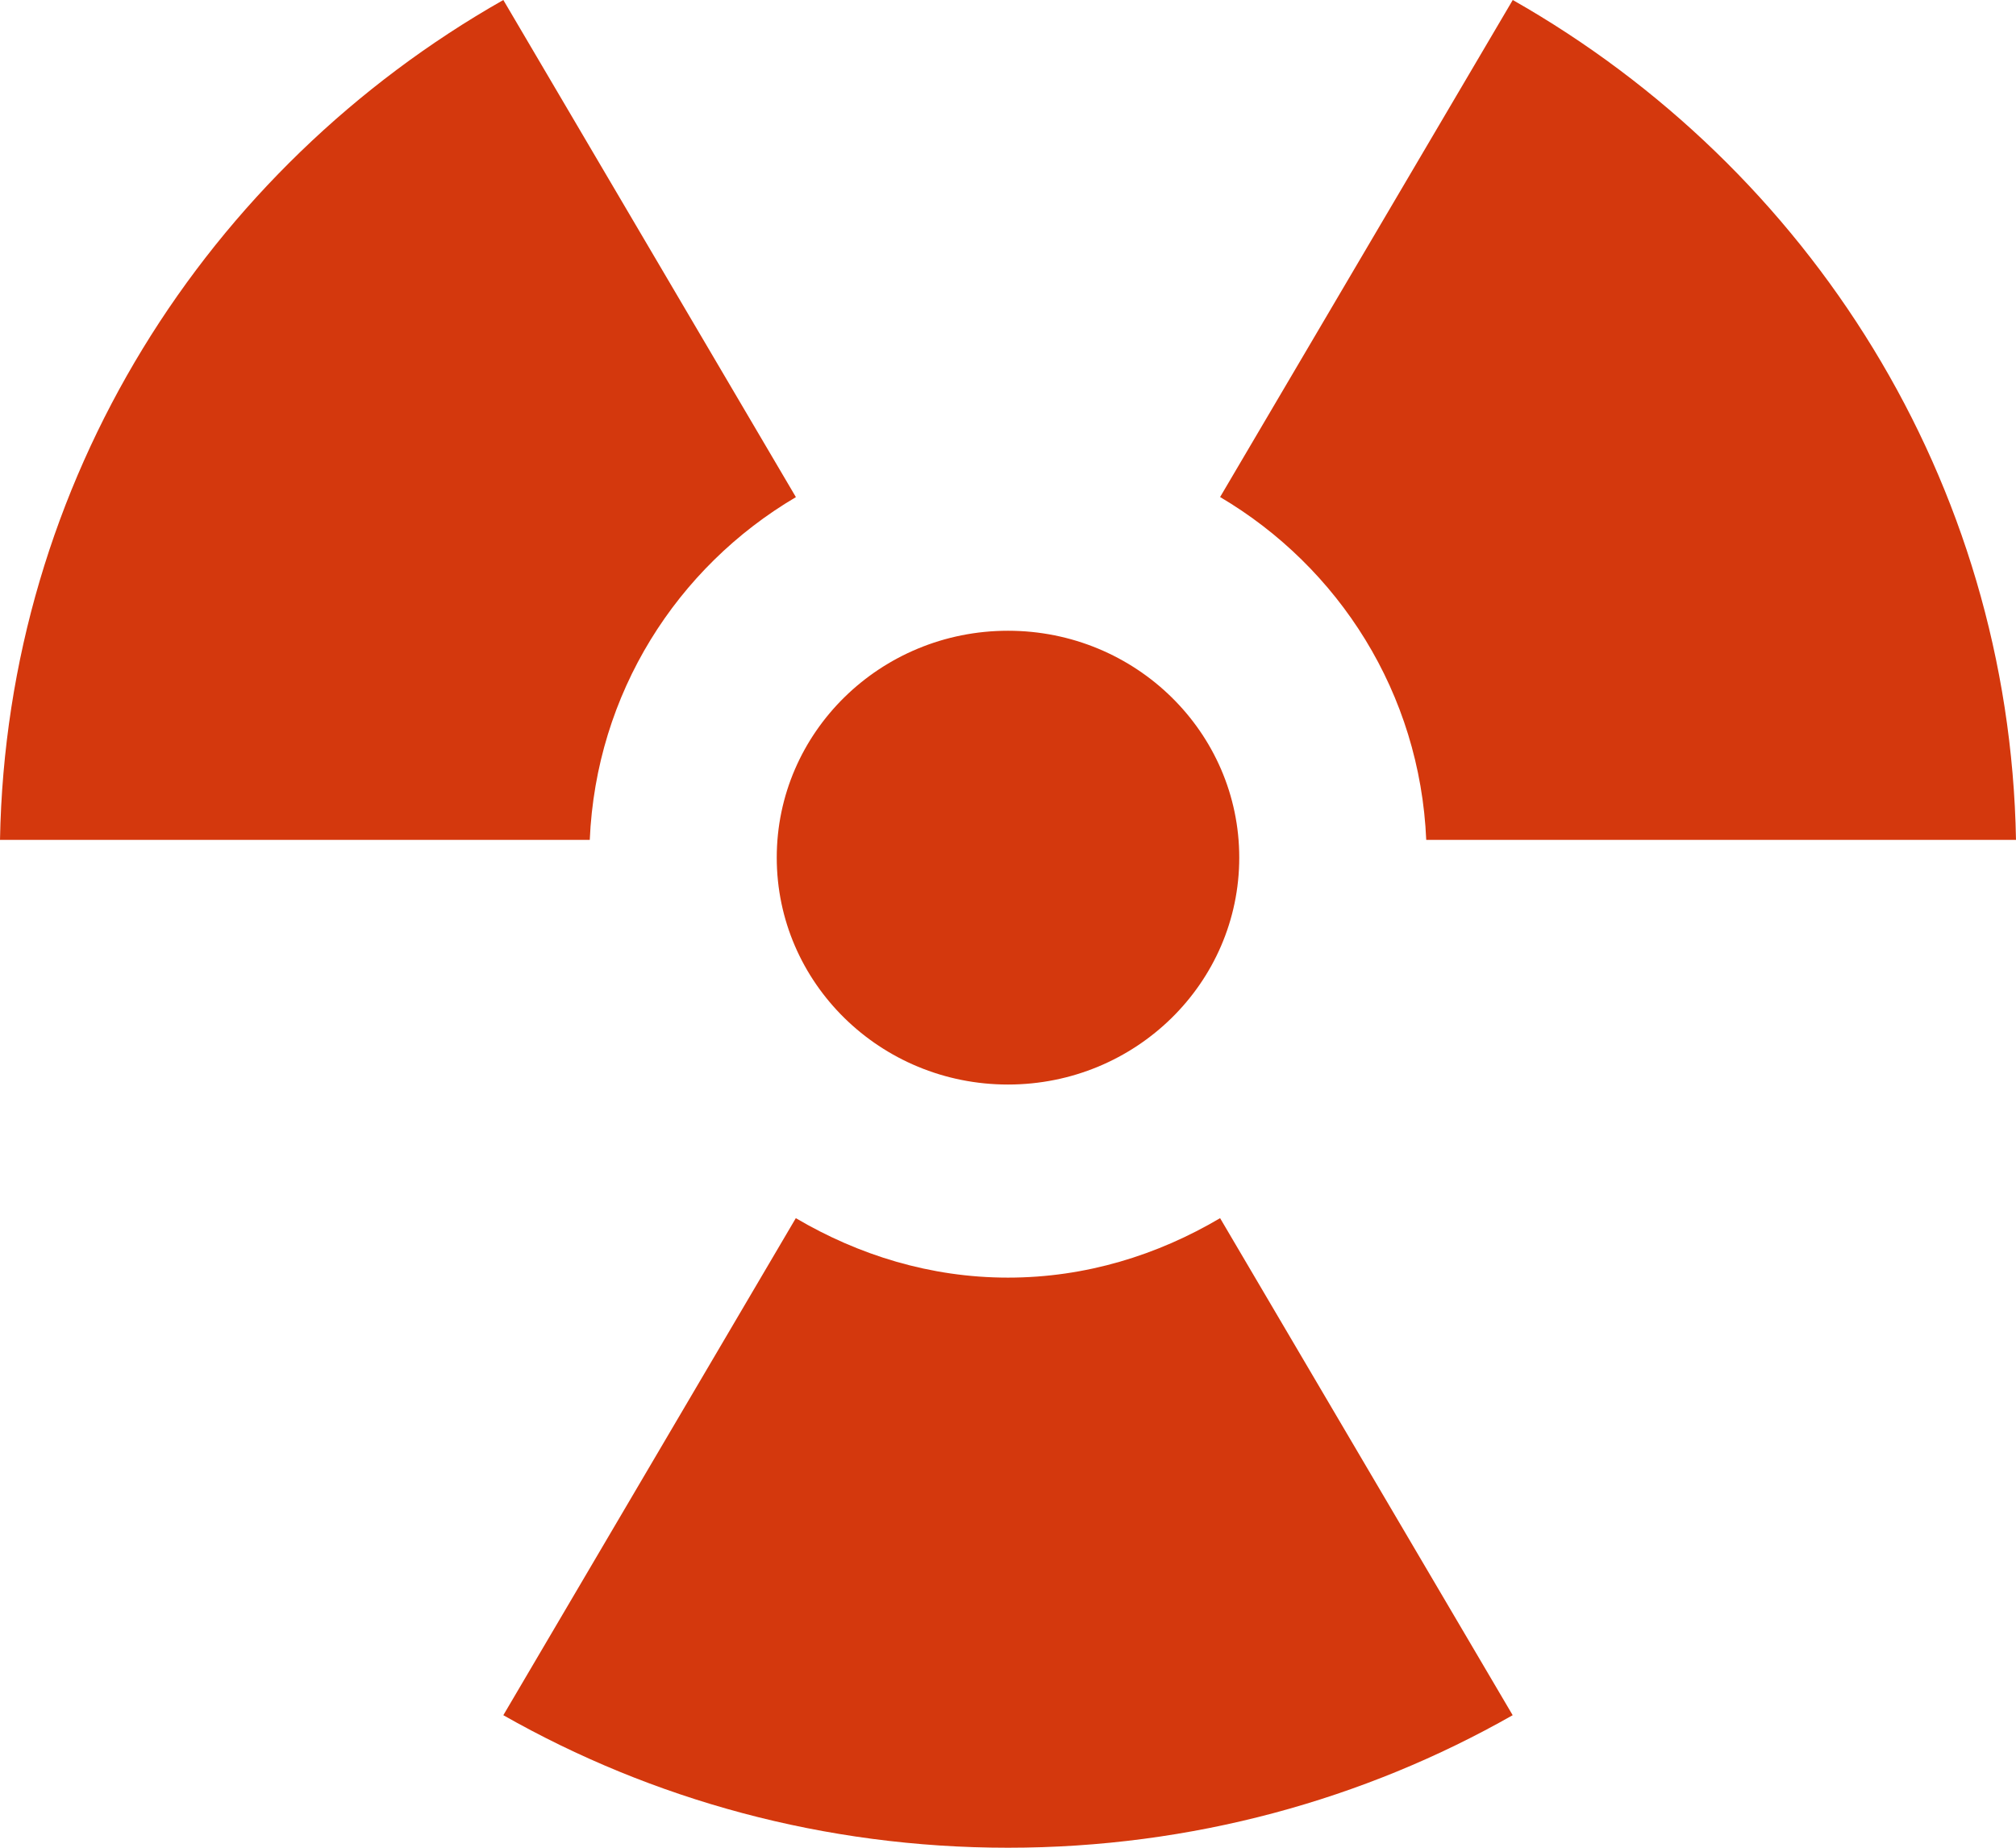
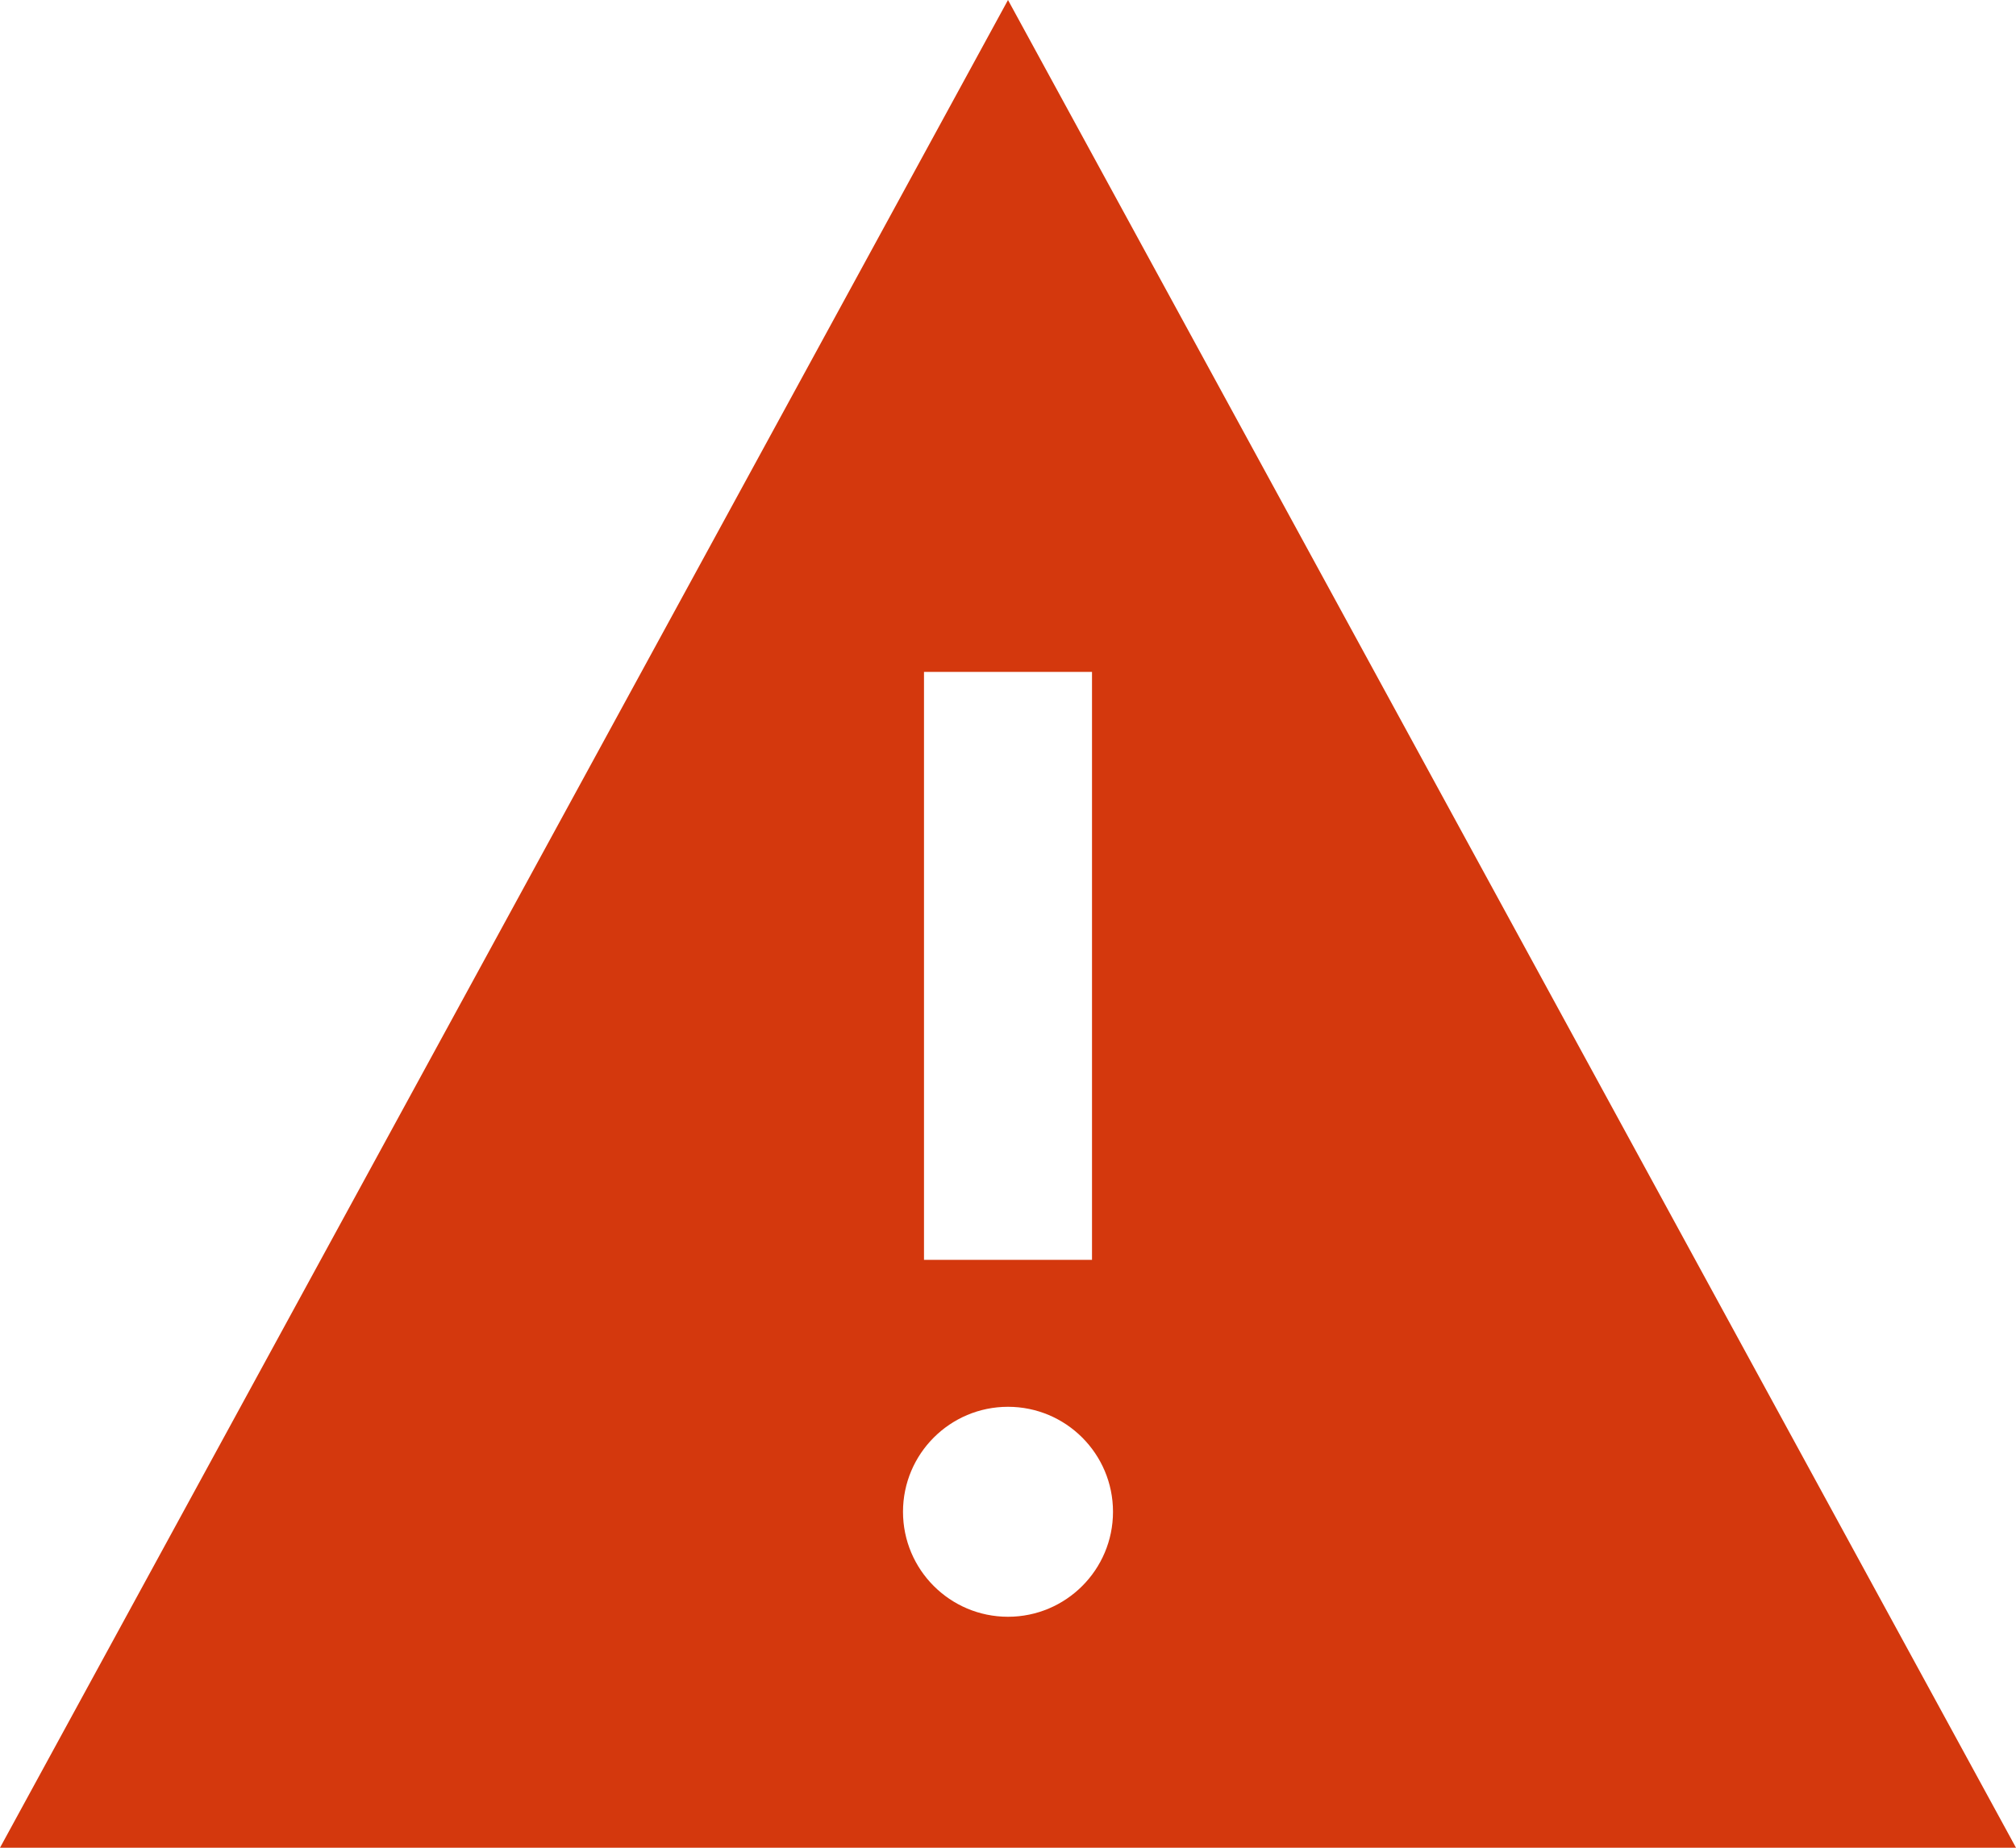
<svg xmlns="http://www.w3.org/2000/svg" width="24" height="22" viewBox="0 0 24 22" fill="none">
-   <path d="M12 12.913C13.521 12.913 14.753 11.703 14.753 10.211C14.753 8.72 13.521 7.51 12 7.51C10.479 7.51 9.247 8.72 9.247 10.211C9.247 11.703 10.479 12.913 12 12.913ZM14.525 5.918L18.009 0C21.54 2.005 23.923 5.727 24 10H16.979C16.904 8.255 15.941 6.754 14.525 5.918V5.918ZM14.525 14.504L18.008 20.422C16.241 21.426 14.188 22 12 22C9.812 22 7.759 21.426 5.992 20.422L9.474 14.504C10.218 14.942 11.074 15.212 12 15.212C12.926 15.212 13.782 14.943 14.525 14.504V14.504ZM7.021 10H0C0.077 5.727 2.46 2.005 5.992 0L9.475 5.919C8.058 6.754 7.096 8.255 7.021 10Z" fill="#D4380D" />
+   <path d="M12 0L0 22H24L12 0ZM11 8H13V15H11V8ZM12 19.25C11.31 19.25 10.75 18.69 10.75 18C10.75 17.31 11.31 16.75 12 16.75C12.69 16.75 13.25 17.31 13.25 18C13.25 18.69 12.69 19.25 12 19.25Z" fill="#D4380D" />
</svg>
